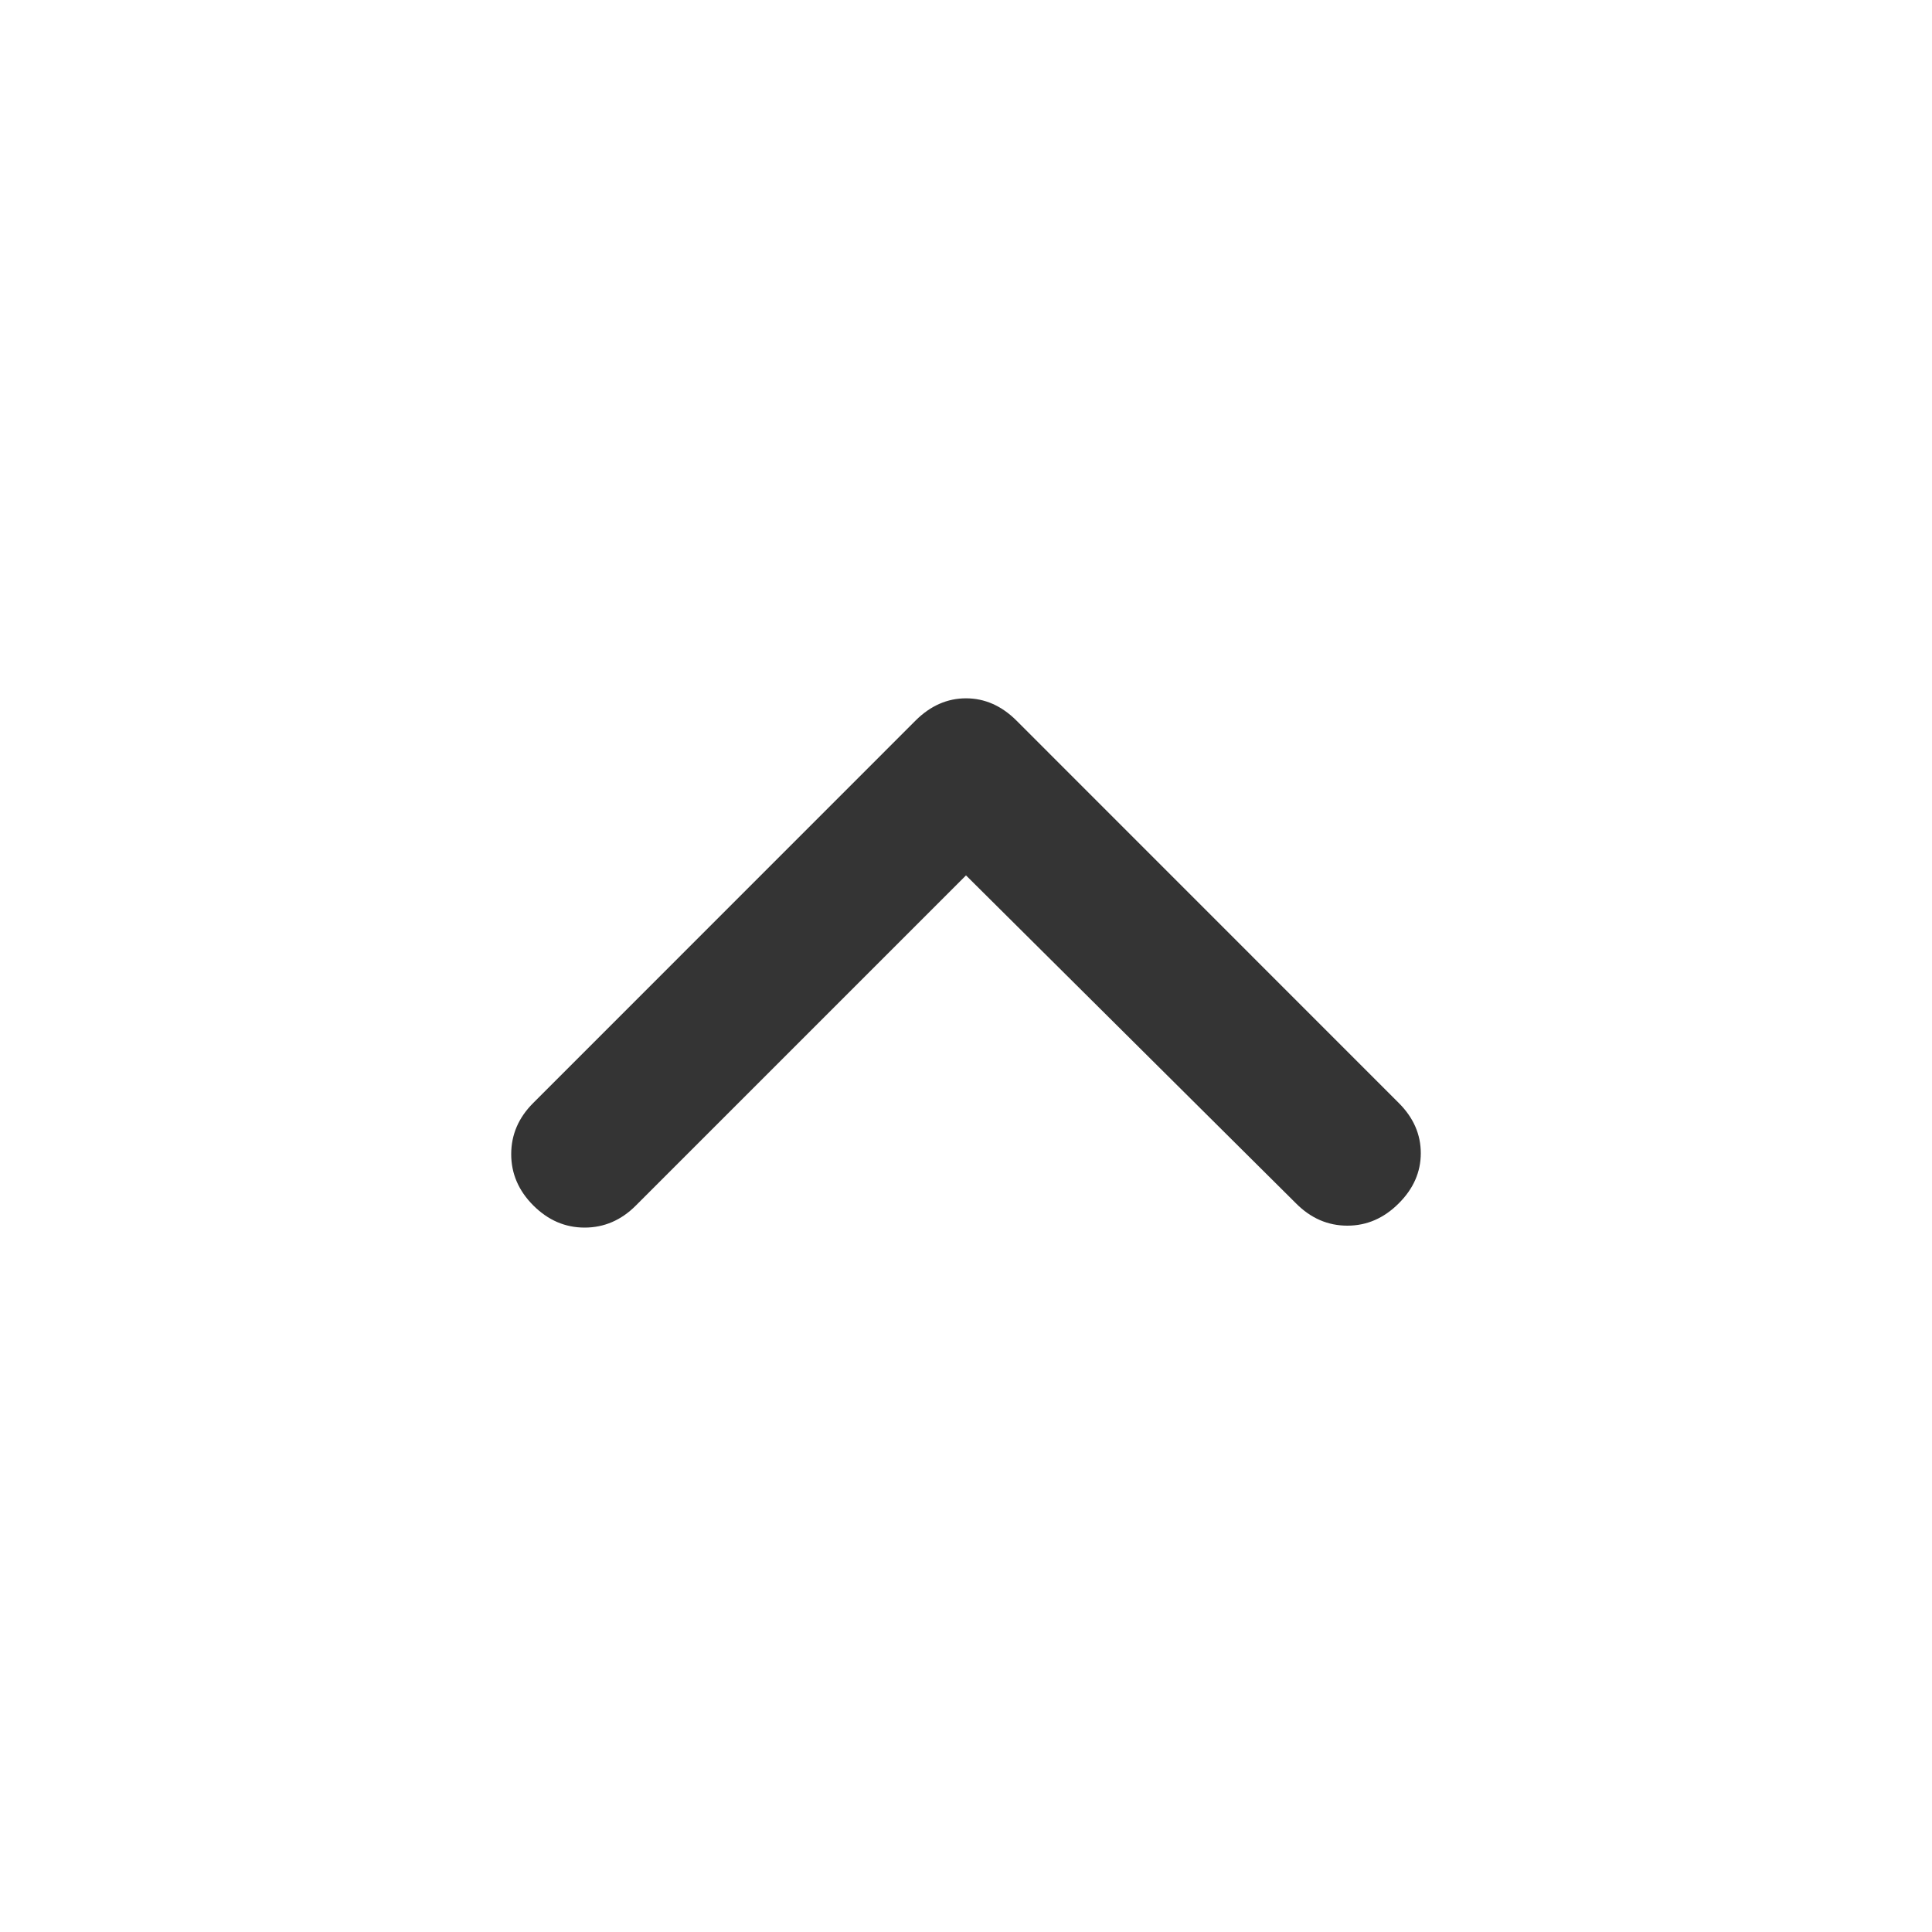
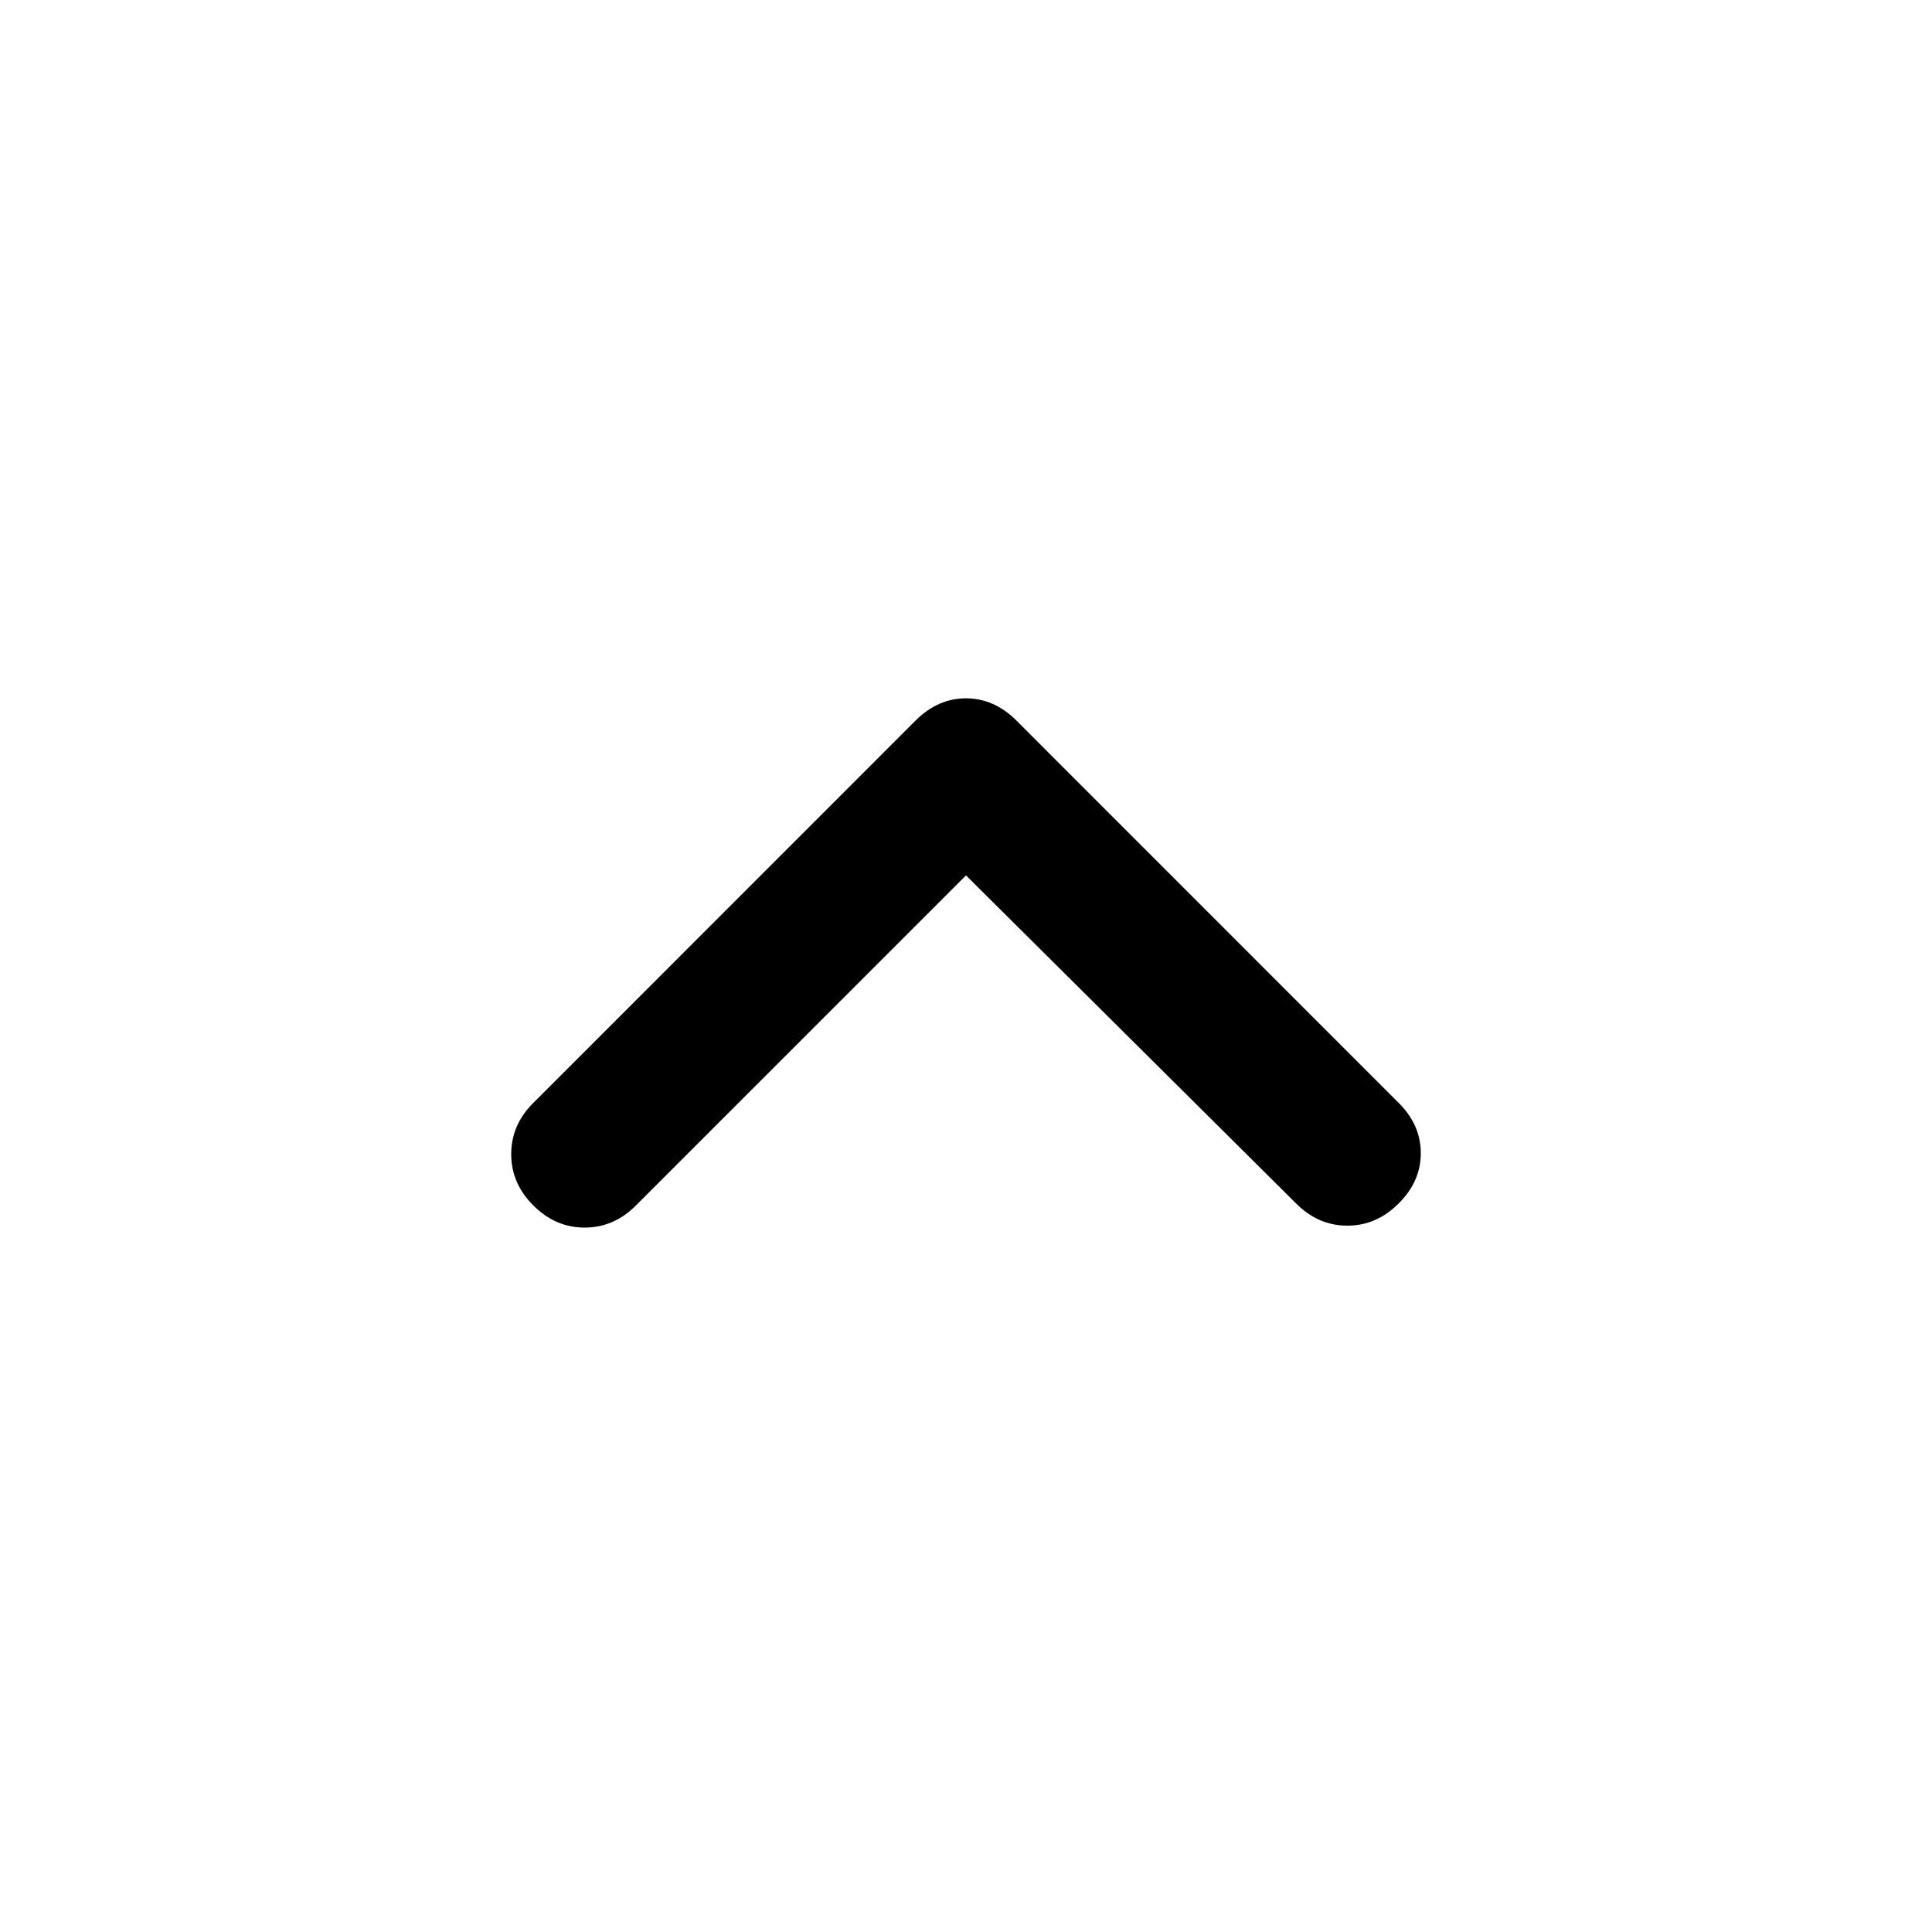
- <svg xmlns="http://www.w3.org/2000/svg" width="20" height="20" viewBox="0 0 20 20" fill="none">
+ <svg xmlns="http://www.w3.org/2000/svg" width="20" height="20" viewBox="0 0 20 20" fill="currentColor">
  <g id="name=up, size=20*20">
    <mask id="mask0_125_692" style="mask-type:alpha" maskUnits="userSpaceOnUse" x="0" y="0" width="20" height="20">
-       <rect id="Bounding box" width="20" height="20" fill="#D9D9D9" />
+       <rect id="Bounding box" width="20" height="20" fill="currentColor" />
    </mask>
    <g mask="url(#mask0_125_692)">
-       <path id="keyboard_arrow_up" d="M10 9.062L6.583 12.479C6.431 12.632 6.253 12.708 6.052 12.708C5.851 12.708 5.674 12.632 5.521 12.479C5.368 12.326 5.292 12.149 5.292 11.948C5.292 11.746 5.368 11.569 5.521 11.417L9.479 7.458C9.632 7.306 9.806 7.229 10 7.229C10.194 7.229 10.368 7.306 10.521 7.458L14.479 11.417C14.632 11.569 14.708 11.743 14.708 11.938C14.708 12.132 14.632 12.306 14.479 12.458C14.326 12.611 14.149 12.688 13.948 12.688C13.746 12.688 13.569 12.611 13.417 12.458L10 9.062Z" fill="#343434" />
+       <path id="keyboard_arrow_up" d="M10 9.062L6.583 12.479C6.431 12.632 6.253 12.708 6.052 12.708C5.851 12.708 5.674 12.632 5.521 12.479C5.368 12.326 5.292 12.149 5.292 11.948C5.292 11.746 5.368 11.569 5.521 11.417L9.479 7.458C9.632 7.306 9.806 7.229 10 7.229C10.194 7.229 10.368 7.306 10.521 7.458L14.479 11.417C14.632 11.569 14.708 11.743 14.708 11.938C14.708 12.132 14.632 12.306 14.479 12.458C14.326 12.611 14.149 12.688 13.948 12.688C13.746 12.688 13.569 12.611 13.417 12.458L10 9.062Z" fill="currentColor" />
    </g>
  </g>
</svg>
